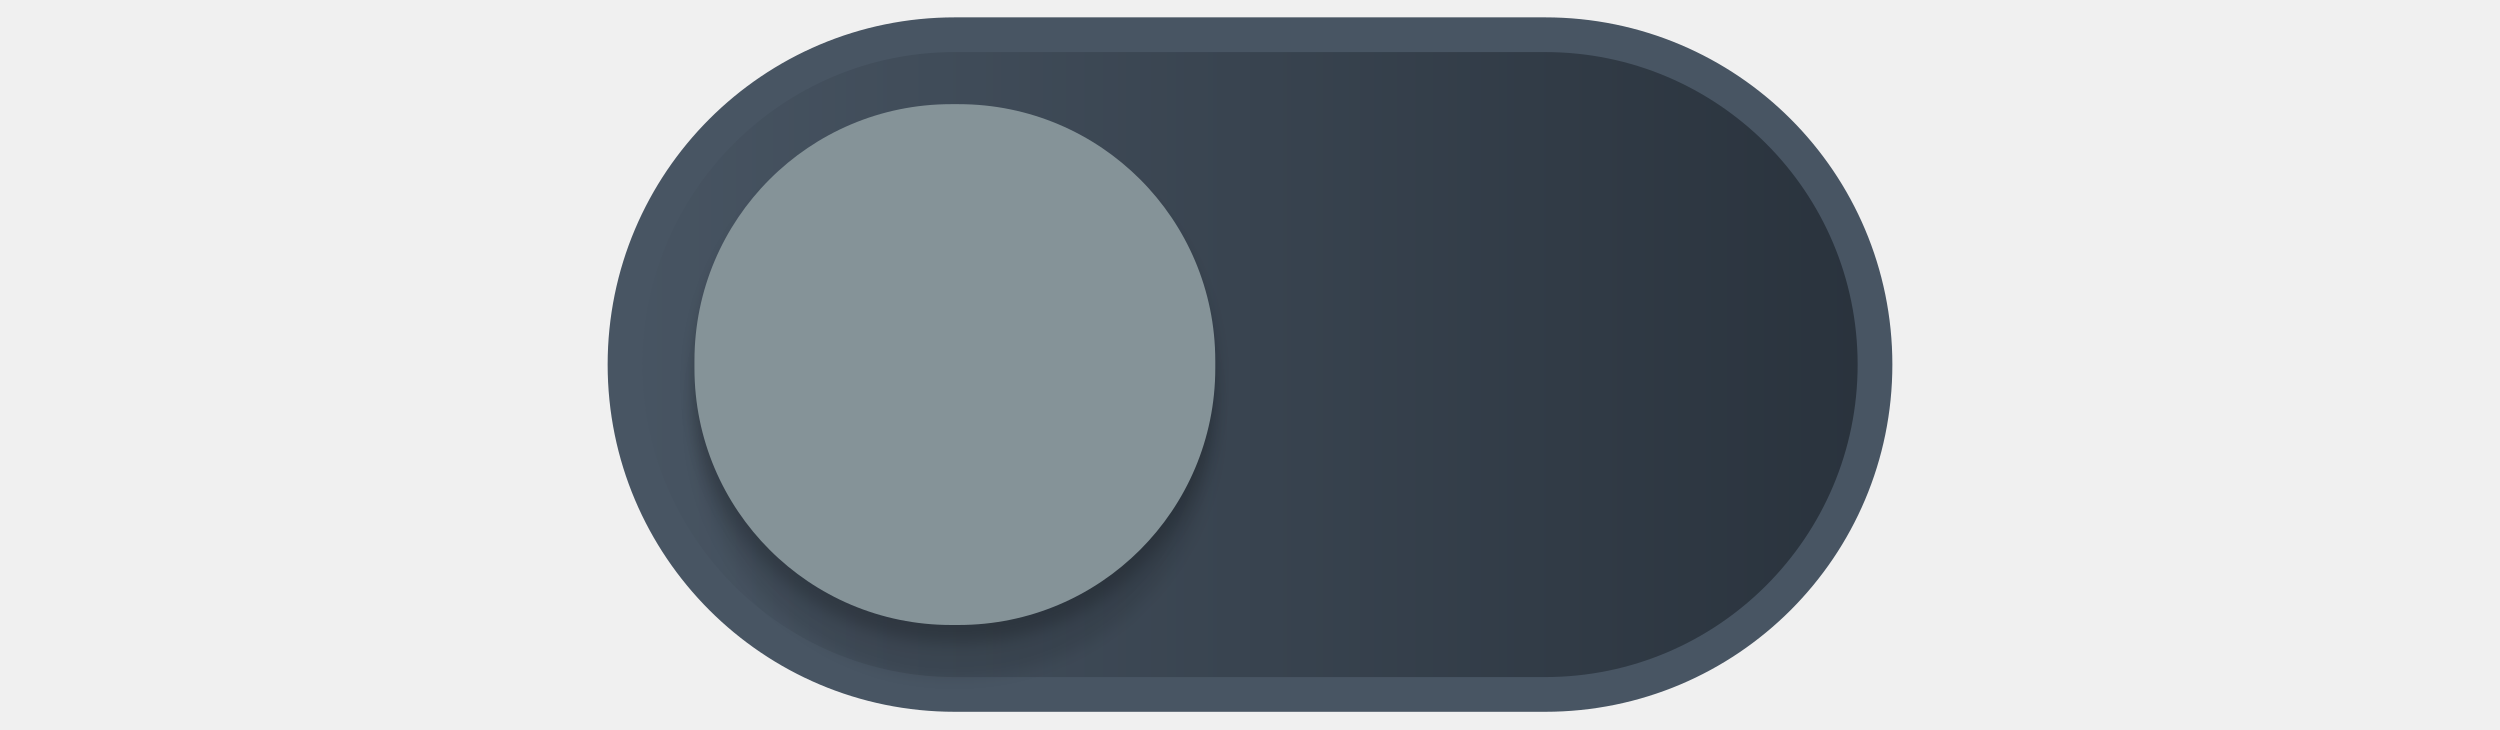
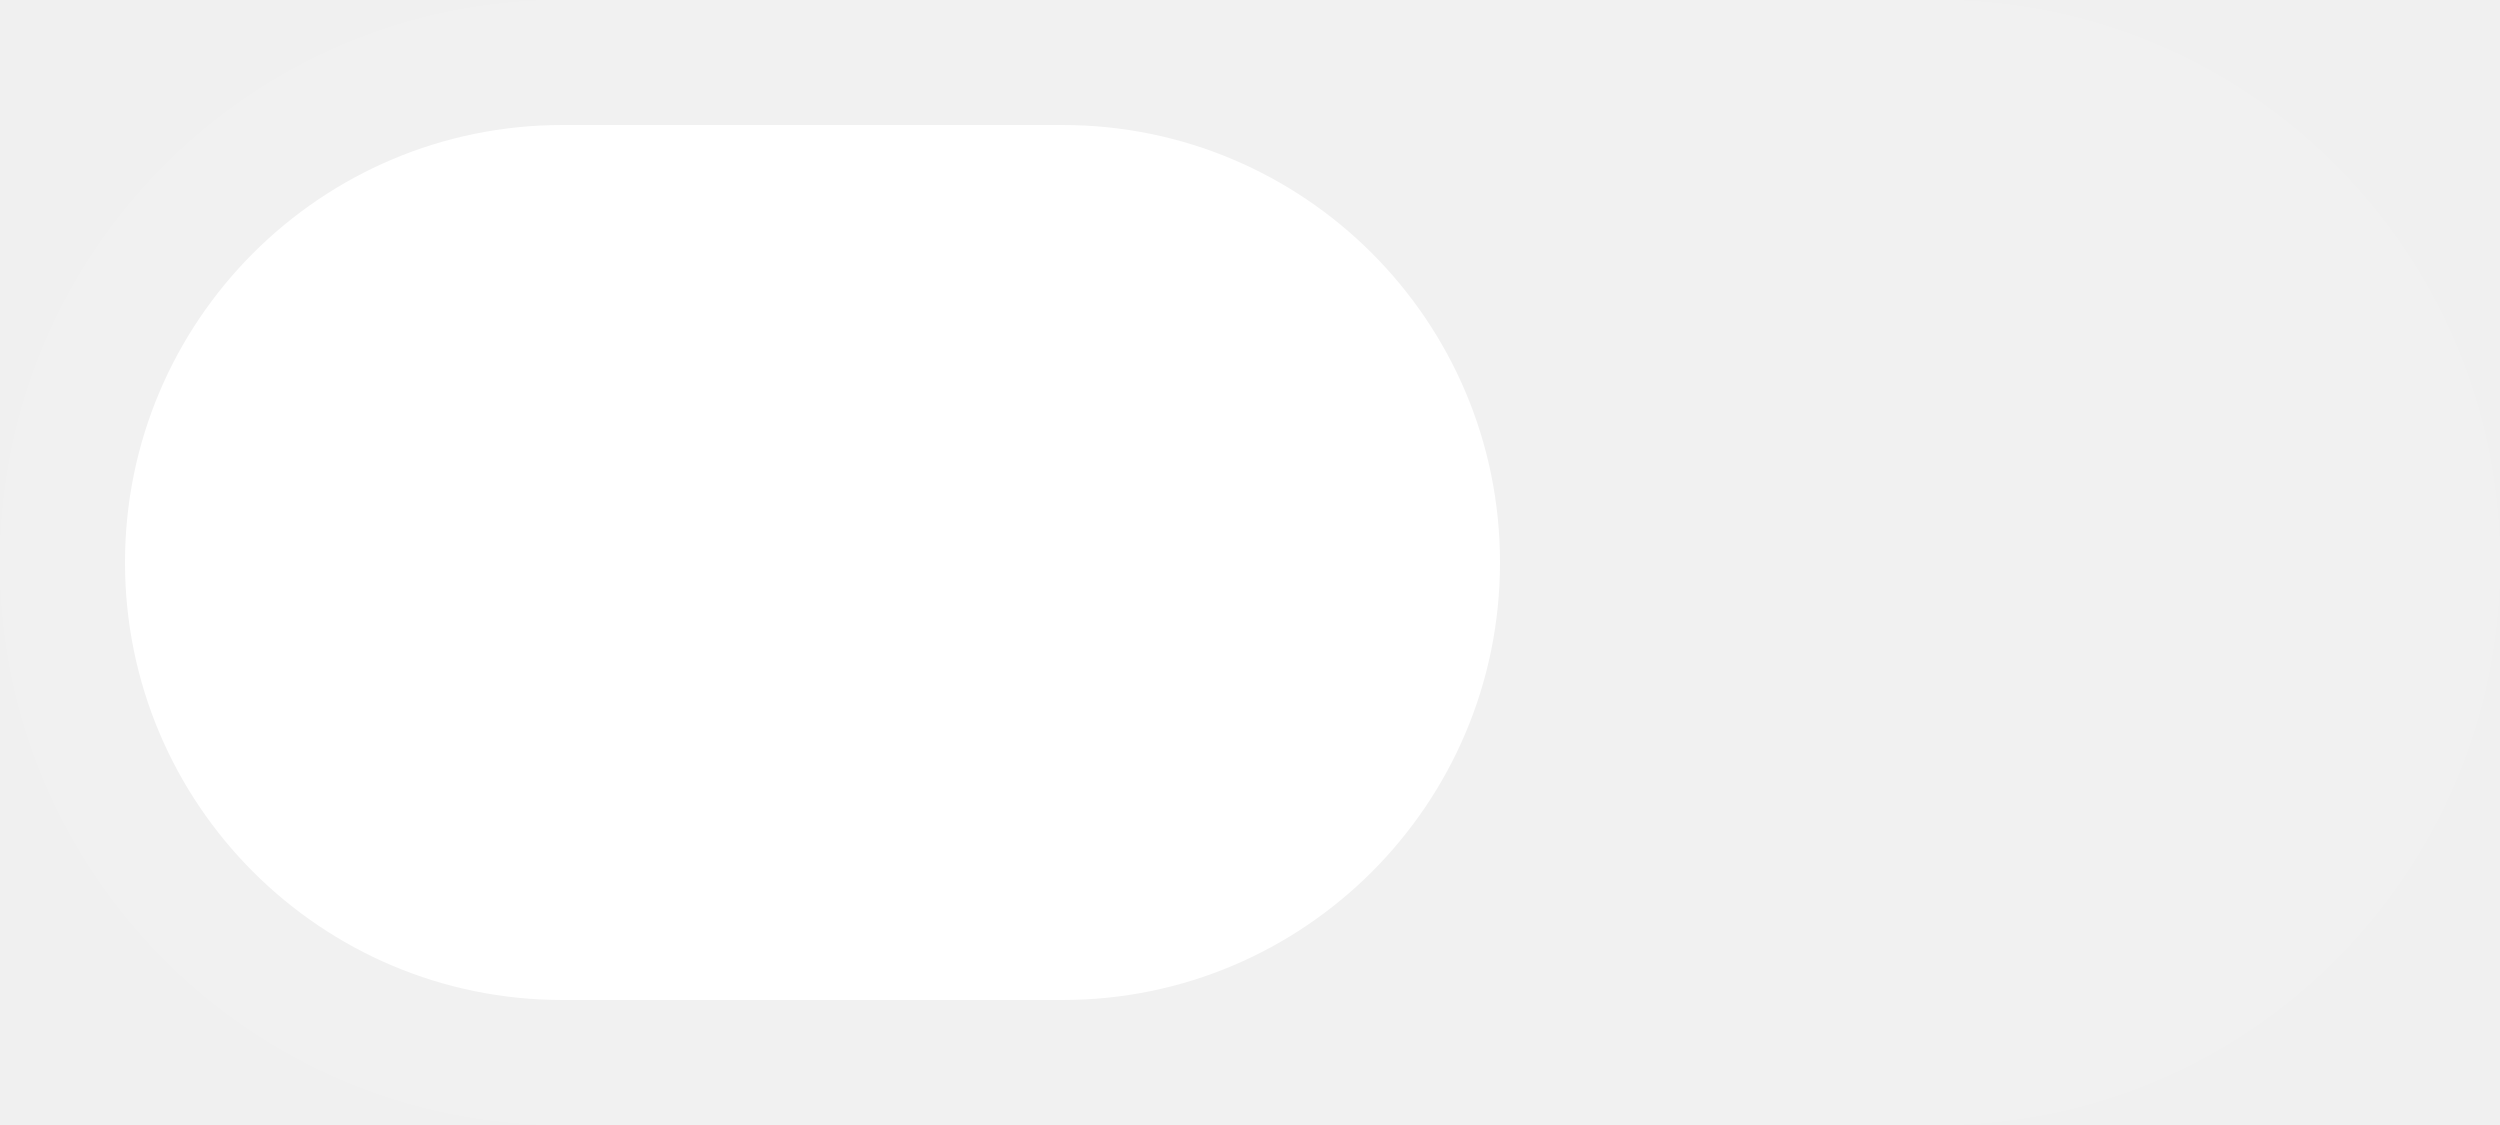
- <svg xmlns="http://www.w3.org/2000/svg" xmlns:xlink="http://www.w3.org/1999/xlink" width="72" height="21" id="svg2857" version="1.1">
-   <defs id="defs2859">
-     <linearGradient id="linearGradient857">
-       <stop id="stop853" offset="0" style="stop-color:#485563;stop-opacity:1" />
-       <stop id="stop855" offset="1" style="stop-color:#29323c;stop-opacity:1" />
-     </linearGradient>
-     <linearGradient id="linearGradient851">
-       <stop style="stop-color:#485563;stop-opacity:1" offset="0" id="stop847" />
-       <stop style="stop-color:#29323c;stop-opacity:1" offset="1" id="stop849" />
-     </linearGradient>
-     <linearGradient id="linearGradient846">
-       <stop id="stop842" offset="0" style="stop-color:#485563;stop-opacity:1" />
-       <stop id="stop844" offset="1" style="stop-color:#00f4ff;stop-opacity:1" />
-     </linearGradient>
-     <linearGradient id="linearGradient3864">
-       <stop style="stop-color:#a248af;stop-opacity:1;" offset="0" id="stop3866" />
-       <stop style="stop-color:#a86ab1;stop-opacity:1;" offset="1" id="stop3868" />
-     </linearGradient>
-     <clipPath clipPathUnits="userSpaceOnUse" id="clipPath3860">
-       <rect style="opacity:0.7;color:#000000;fill:#000000;fill-opacity:1;fill-rule:nonzero;stroke:none;stroke-width:2;marker:none;visibility:visible;display:inline;overflow:visible;enable-background:new" id="rect3862" width="72" height="21" x="0" y="0" ry="10.5" />
-     </clipPath>
-     <linearGradient xlink:href="#linearGradient3864" id="linearGradient3870" x1="464.643" y1="783.362" x2="464.643" y2="803.362" gradientUnits="userSpaceOnUse" gradientTransform="translate(-444.6429,-782.3622)" />
-     <linearGradient xlink:href="#linearGradient3864" id="linearGradient3789" gradientUnits="userSpaceOnUse" gradientTransform="translate(-444.6429,-782.3622)" x1="464.643" y1="783.362" x2="464.643" y2="803.362" />
-     <linearGradient xlink:href="#linearGradient3864" id="linearGradient3808" gradientUnits="userSpaceOnUse" gradientTransform="translate(-444.6429,-782.3622)" x1="464.643" y1="783.362" x2="464.643" y2="803.362" />
-     <filter style="color-interpolation-filters:sRGB" id="filter930" x="-0.036" width="1.072" y="-0.036" height="1.072">
-       <feGaussianBlur stdDeviation="0.225" id="feGaussianBlur932" />
-     </filter>
-     <linearGradient xlink:href="#linearGradient857" id="linearGradient840" gradientUnits="userSpaceOnUse" x1="462.143" y1="792.862" x2="499.143" y2="792.862" />
-   </defs>
-   <g id="layer1" transform="translate(-444.6429,-782.3622)">
-     <path style="fill:none;fill-opacity:1;opacity:1" d="M 18.02 10.914 A 9.5 9.5 0 0 0 18 11.5 A 9.5 9.5 0 0 0 27.5 21 L 35 21 L 37 21 L 44.5 21 A 9.5 9.5 0 0 0 54 11.5 A 9.5 9.5 0 0 0 53.98 11.086 A 9.5 9.5 0 0 1 44.5 20 L 37 20 L 35 20 L 27.5 20 A 9.5 9.5 0 0 1 18.02 10.914 z " transform="translate(444.6429,782.3622)" id="path900" />
-     <path style="fill:url(#linearGradient840);fill-opacity:1;stroke:#485563;stroke-opacity:1" d="m 472.143,783.362 a 9.5,9.5 0 0 0 -9.5,9.5 9.5,9.5 0 0 0 9.5,9.5 h 7.5 2 7.5 a 9.5,9.5 0 0 0 9.5,-9.5 9.5,9.5 0 0 0 -9.5,-9.5 h -7.5 -2 z" id="path872" />
-     <rect style="color:#000000;display:inline;overflow:visible;visibility:visible;opacity:1;fill:#000000;fill-opacity:0.1;fill-rule:nonzero;stroke:none;stroke-width:1.765;stroke-opacity:1;marker:none;filter:url(#filter930);enable-background:new" id="rect934" width="15" height="15" x="464.643" y="786.862" ry="7.392" />
-     <rect ry="7.392" y="785.862" x="464.643" height="15" width="15" id="rect912" style="color:#000000;display:inline;overflow:visible;visibility:visible;opacity:1;fill:#000000;fill-opacity:0.2;fill-rule:nonzero;stroke:none;stroke-width:1.765;stroke-opacity:1;marker:none;filter:url(#filter930);enable-background:new" />
-     <rect style="color:#000000;display:inline;overflow:visible;visibility:visible;opacity:1;fill:#859398;fill-opacity:1;fill-rule:nonzero;stroke:none;stroke-width:1.765;stroke-opacity:1;marker:none;enable-background:new" id="rect3872" width="15" height="15" x="464.643" y="785.362" ry="7.392" />
-     <path style="fill:none;fill-opacity:1" d="M 27.5 1 A 9.5 9.5 0 0 0 18 10.5 A 9.5 9.5 0 0 0 18.02 10.914 A 9.5 9.5 0 0 1 27.5 2 L 35 2 L 37 2 L 44.5 2 A 9.5 9.5 0 0 1 53.98 11.086 A 9.5 9.5 0 0 0 54 10.5 A 9.5 9.5 0 0 0 44.5 1 L 37 1 L 35 1 L 27.5 1 z " transform="translate(444.6429,782.3622)" id="path902" />
-     <path style="color:#000000;display:inline;overflow:visible;visibility:visible;opacity:1;fill:none;fill-opacity:0.2;fill-rule:nonzero;stroke:none;stroke-width:1.765;stroke-opacity:1;marker:none;enable-background:new" d="m 472.035,785.362 c -4.095,0 -7.393,3.297 -7.393,7.393 v 0.215 c 0,0.133 0.013,0.262 0.019,0.393 0.204,-3.91 3.41,-7 7.373,-7 h 0.215 c 3.963,0 7.169,3.09 7.373,7 0.007,-0.131 0.019,-0.26 0.019,-0.393 v -0.215 c 0,-4.095 -3.297,-7.393 -7.393,-7.393 z" id="rect936" />
-   </g>
+ <svg xmlns="http://www.w3.org/2000/svg" width="40" height="18" version="1.1" viewBox="0 0 40 18">
+   <rect width="40" height="18" rx="9" ry="9" fill="#ffffff" opacity=".1" />
+   <rect y="-.038" width="40" height="24" opacity="0" stroke-width=".877" />
+   <rect x="2" y="2" width="22" height="14" rx="7" ry="7" fill="#ffffff" stroke-width="1.049" />
</svg>
